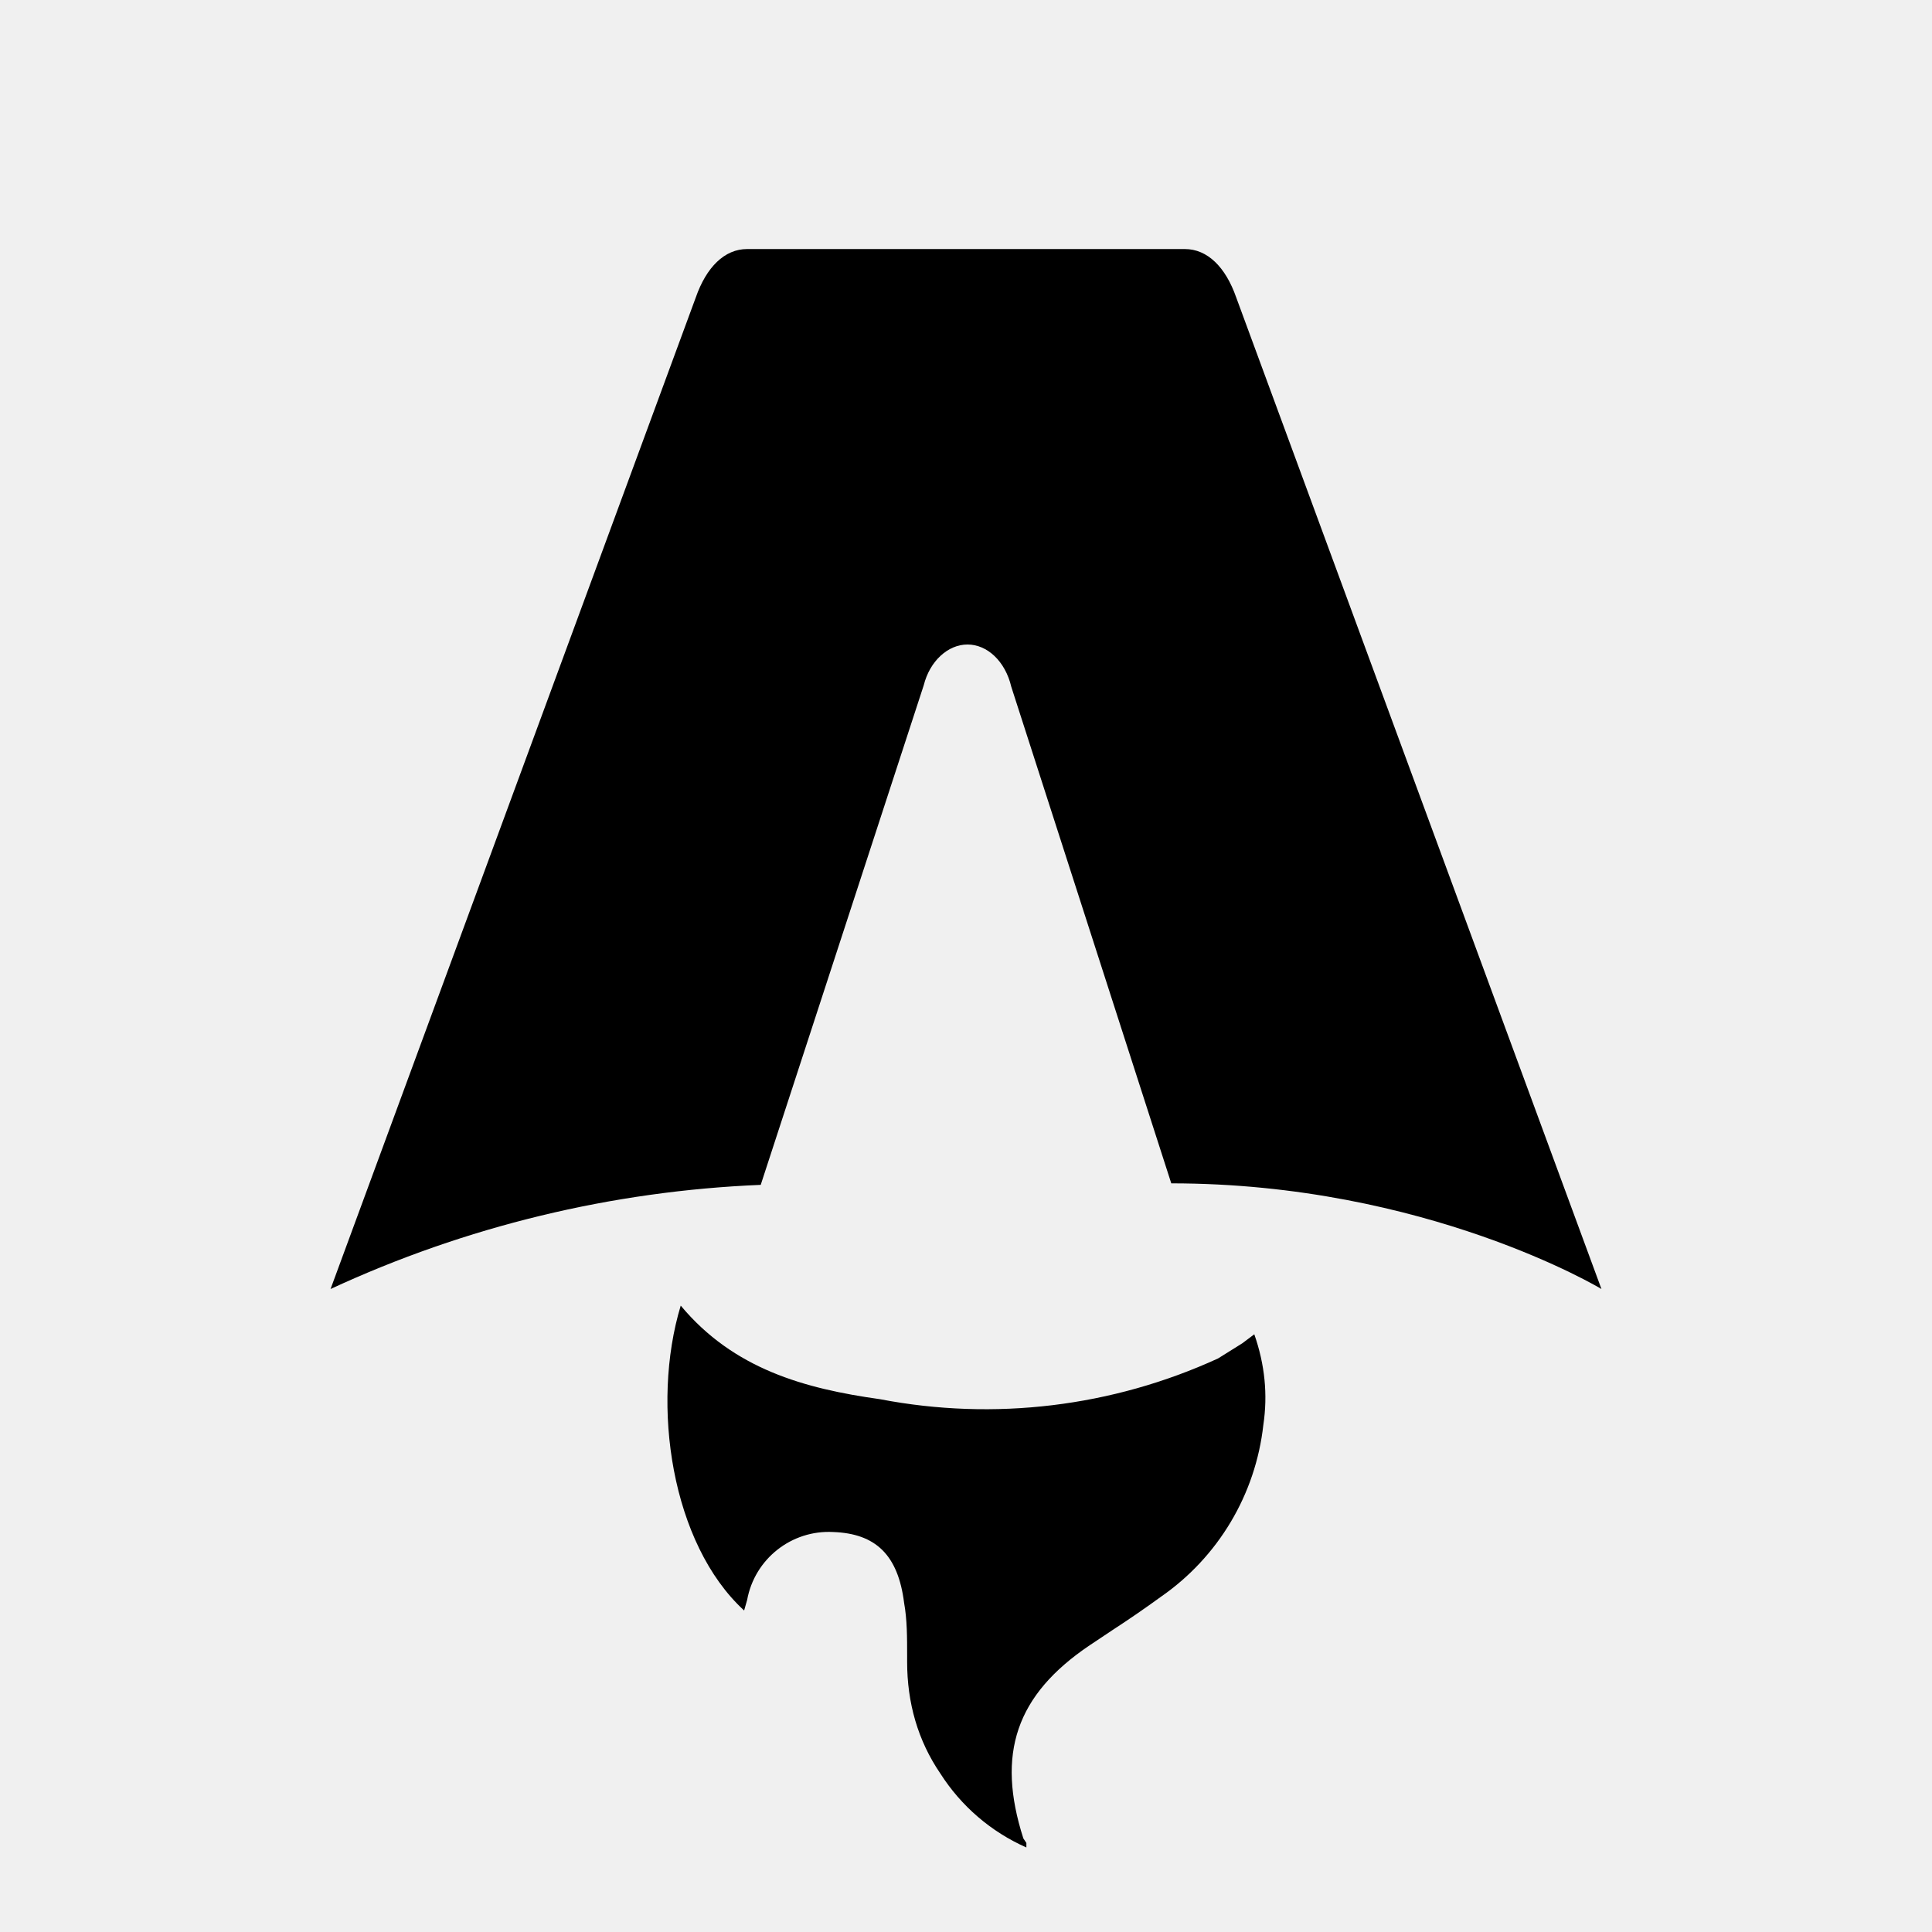
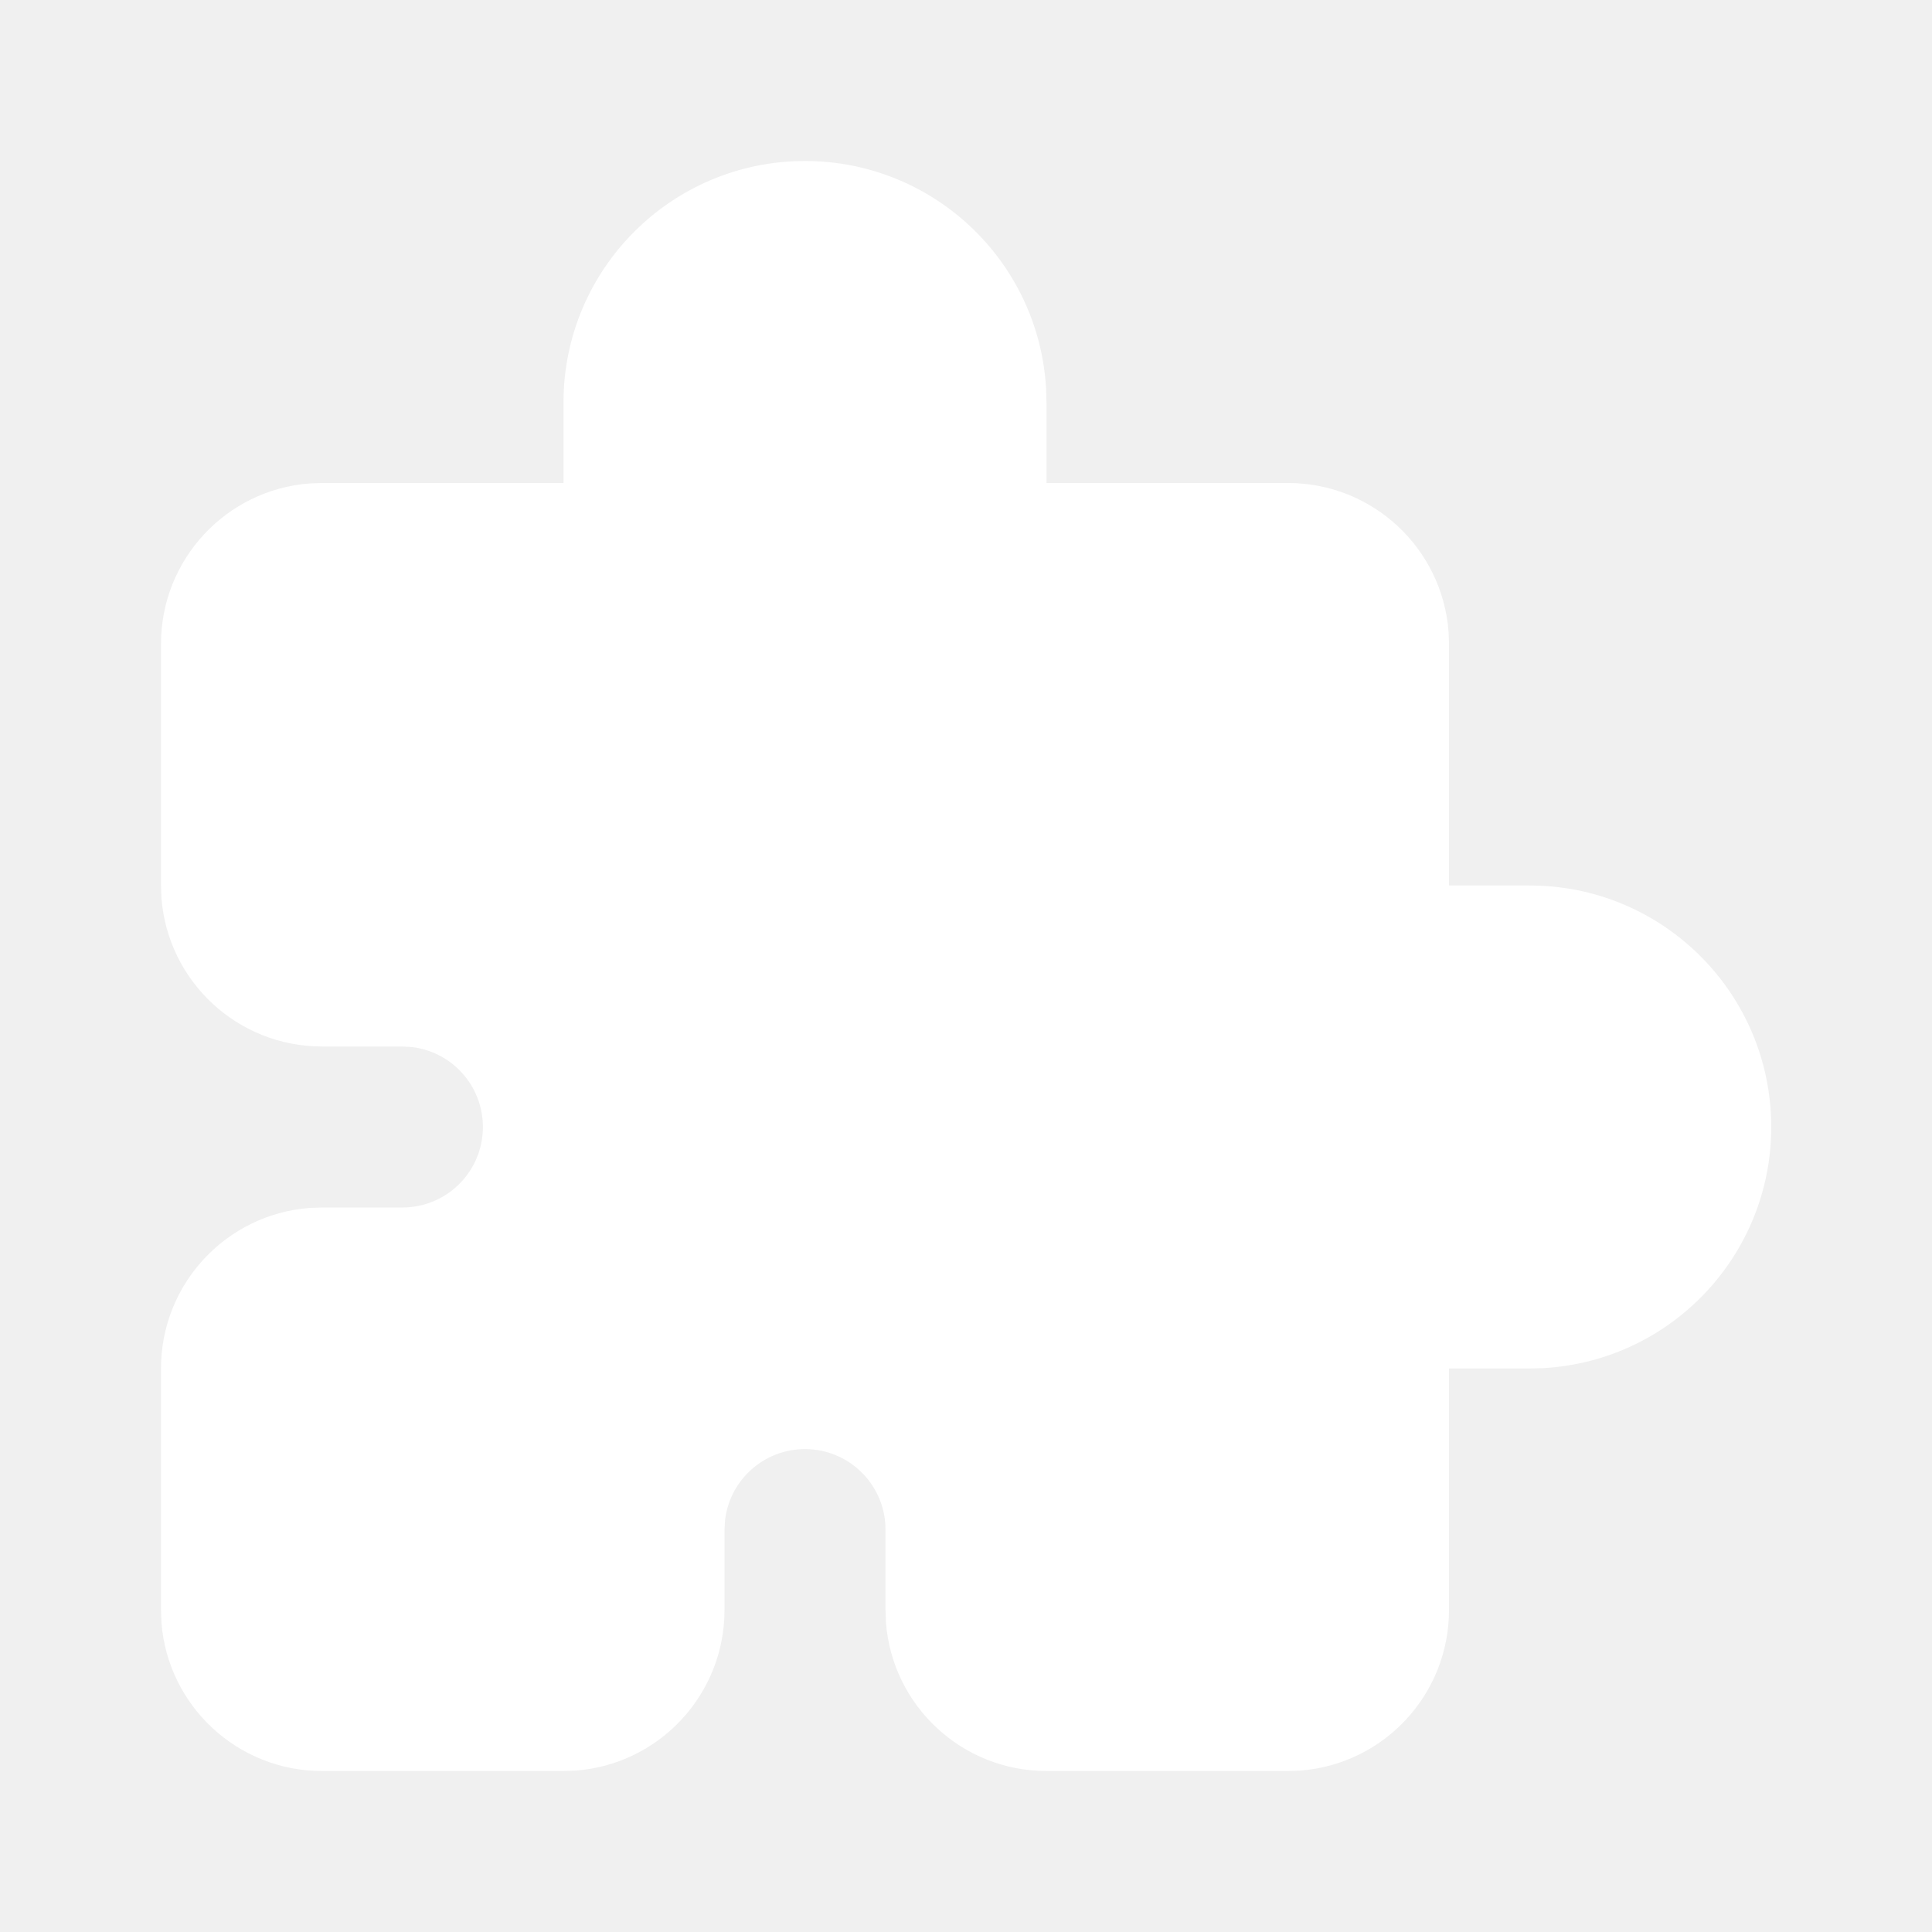
- <svg xmlns="http://www.w3.org/2000/svg" fill="none" viewBox="0 0 128 128">
-   <path d="M50.4 78.5a75.1 75.1 0 0 0-28.5 6.9l24.2-65.7c.7-2 1.9-3.2 3.4-3.2h29c1.5 0 2.7 1.2 3.4 3.2l24.2 65.7s-11.6-7-28.5-7L67 45.5c-.4-1.7-1.6-2.8-2.9-2.8-1.3 0-2.5 1.1-2.9 2.7L50.4 78.5Zm-1.1 28.2Zm-4.2-20.2c-2 6.6-.6 15.8 4.2 20.2a17.5 17.5 0 0 1 .2-.7 5.5 5.5 0 0 1 5.7-4.5c2.8.1 4.3 1.5 4.7 4.7.2 1.1.2 2.3.2 3.5v.4c0 2.7.7 5.2 2.2 7.4a13 13 0 0 0 5.7 4.9v-.3l-.2-.3c-1.8-5.6-.5-9.5 4.4-12.8l1.5-1a73 73 0 0 0 3.2-2.2 16 16 0 0 0 6.8-11.4c.3-2 .1-4-.6-6l-.8.6-1.6 1a37 37 0 0 1-22.4 2.7c-5-.7-9.7-2-13.2-6.2Z" />
-   <style>
-         path { fill: #000; }
-         @media (prefers-color-scheme: dark) {
-             path { fill: #FFF; }
-         }
-     </style>
+ <svg xmlns="http://www.w3.org/2000/svg" width="24" height="24" viewBox="0 0 24 24" fill="white" class="border-2 border-black  icon icon-tabler icons-tabler-filled icon-tabler-puzzle">
+   <path stroke="none" d="M0 0h24v24H0z" fill="none" />
+   <path d="M10 2a3 3 0 0 1 2.995 2.824l.005 .176v1h3a2 2 0 0 1 1.995 1.85l.005 .15v3h1a3 3 0 0 1 .176 5.995l-.176 .005h-1v3a2 2 0 0 1 -1.85 1.995l-.15 .005h-3a2 2 0 0 1 -1.995 -1.85l-.005 -.15v-1a1 1 0 0 0 -1.993 -.117l-.007 .117v1a2 2 0 0 1 -1.85 1.995l-.15 .005h-3a2 2 0 0 1 -1.995 -1.85l-.005 -.15v-3a2 2 0 0 1 1.85 -1.995l.15 -.005h1a1 1 0 0 0 .117 -1.993l-.117 -.007h-1a2 2 0 0 1 -1.995 -1.85l-.005 -.15v-3a2 2 0 0 1 1.85 -1.995l.15 -.005h3v-1a3 3 0 0 1 3 -3z" />
</svg>
